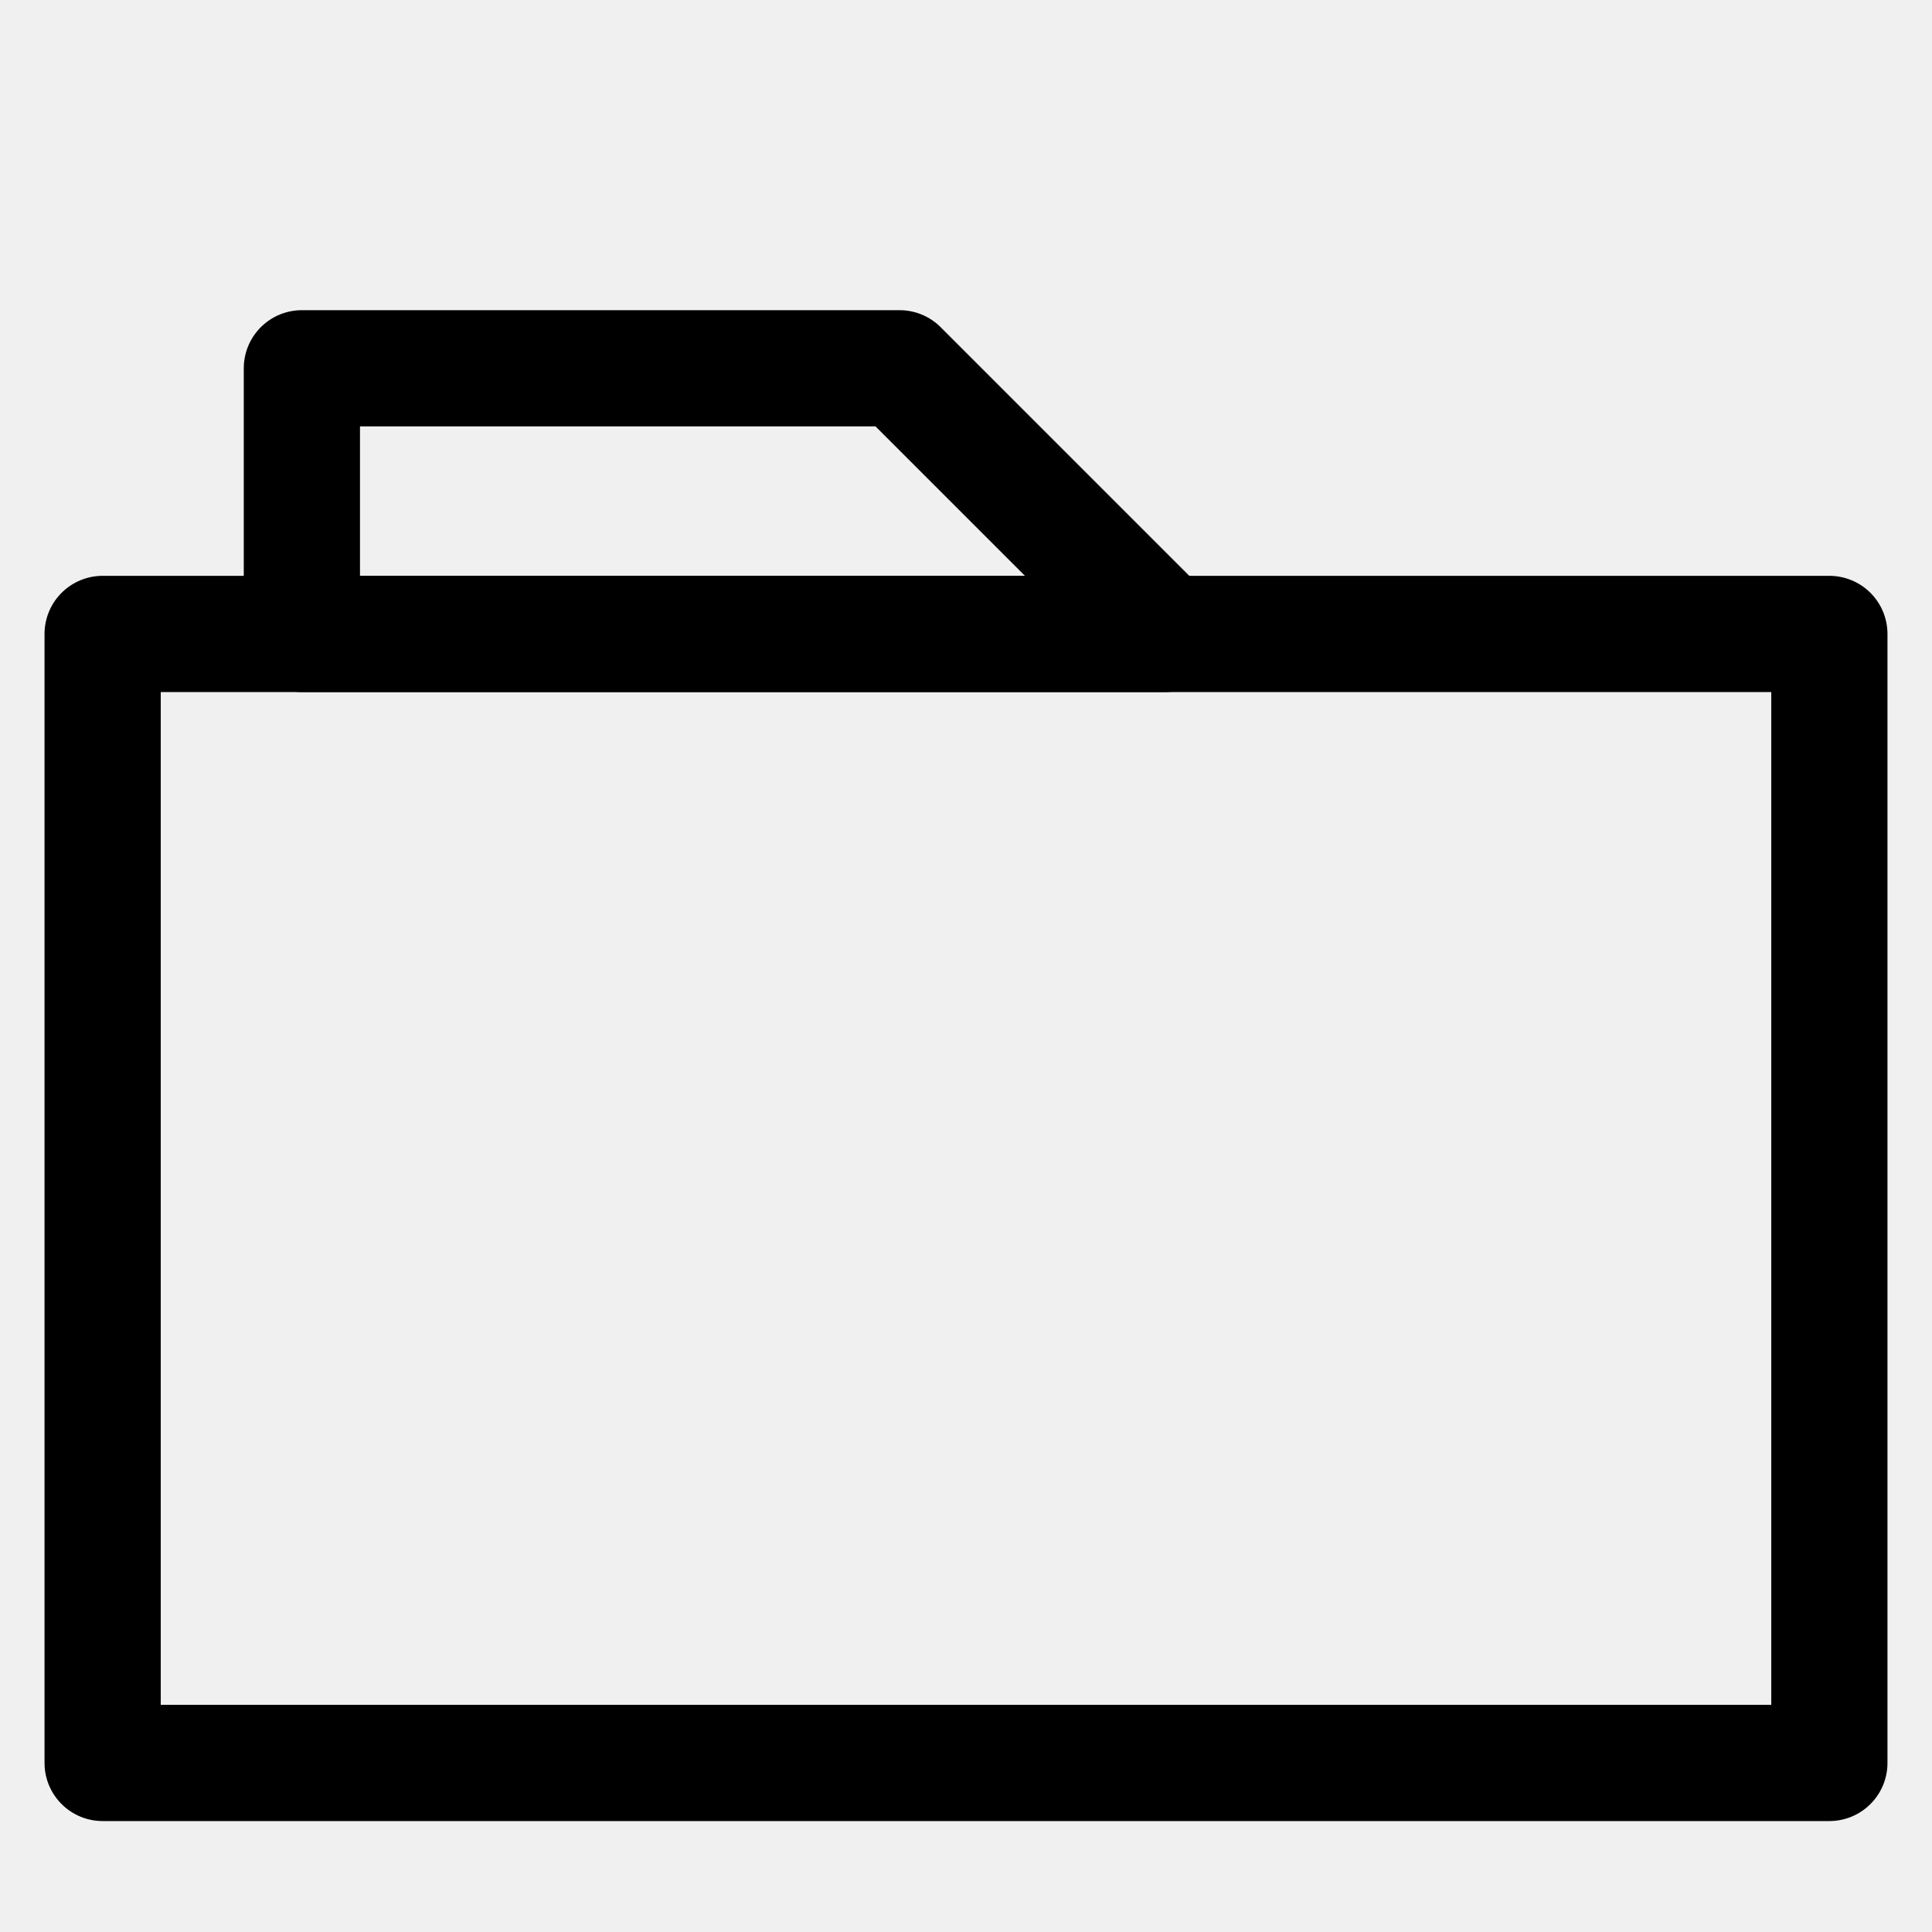
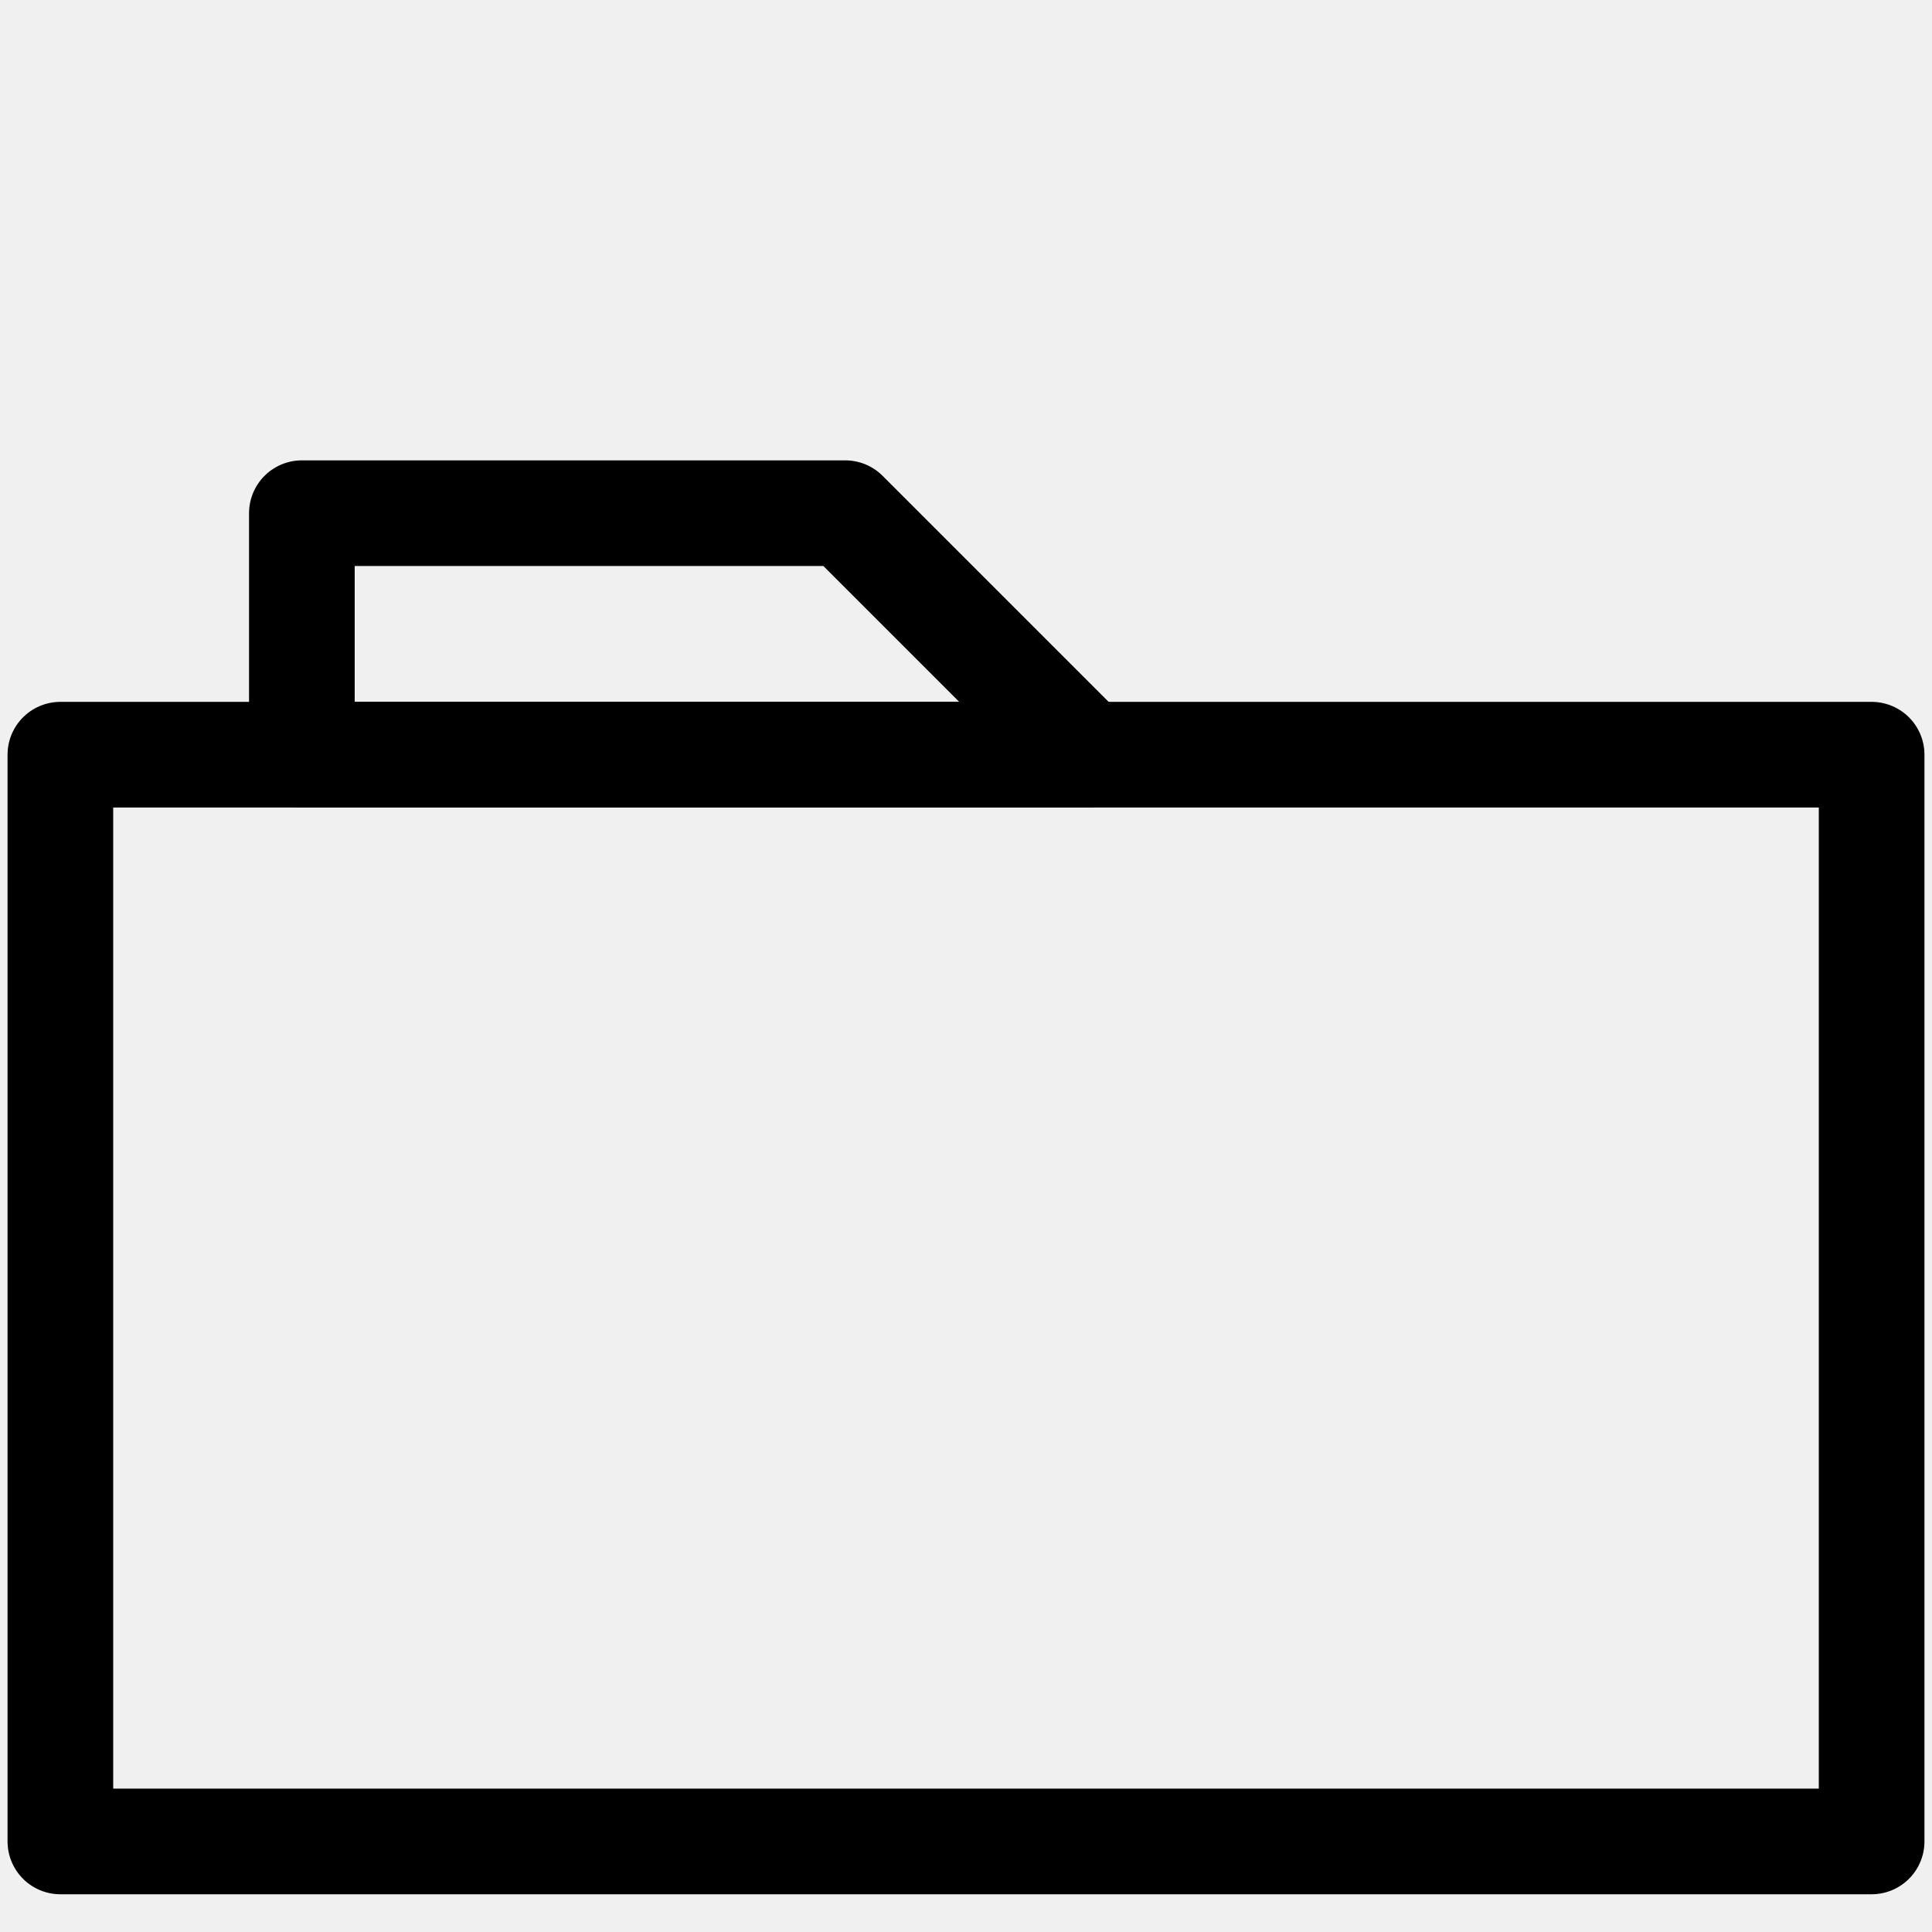
<svg xmlns="http://www.w3.org/2000/svg" width="16" height="16" viewBox="0 0 32 32" fill="none" stroke="#000000" stroke-width="1.75" stroke-linecap="round" stroke-linejoin="round" shape-rendering="geometricPrecision">
  <style>
    .classic-ink{fill:#000000;stroke:#000000;stroke-width:.25}
    .classic-paper{fill:#ffffff;stroke:none}
    .sys-icon-detail{display:none}
  </style>
-   <g transform="translate(16 16) scale(1.1) translate(-16 -16)">
-     <path d="M3 11h26v17H3z" />
-     <path d="M6 7h9l4 4H6z" />
+   <g transform="translate(0 0)">
+     <path d="M1 12.5h30v18H1z" />
+     <path d="M5 8.5h9l4 4H5z" />
  </g>
</svg>
